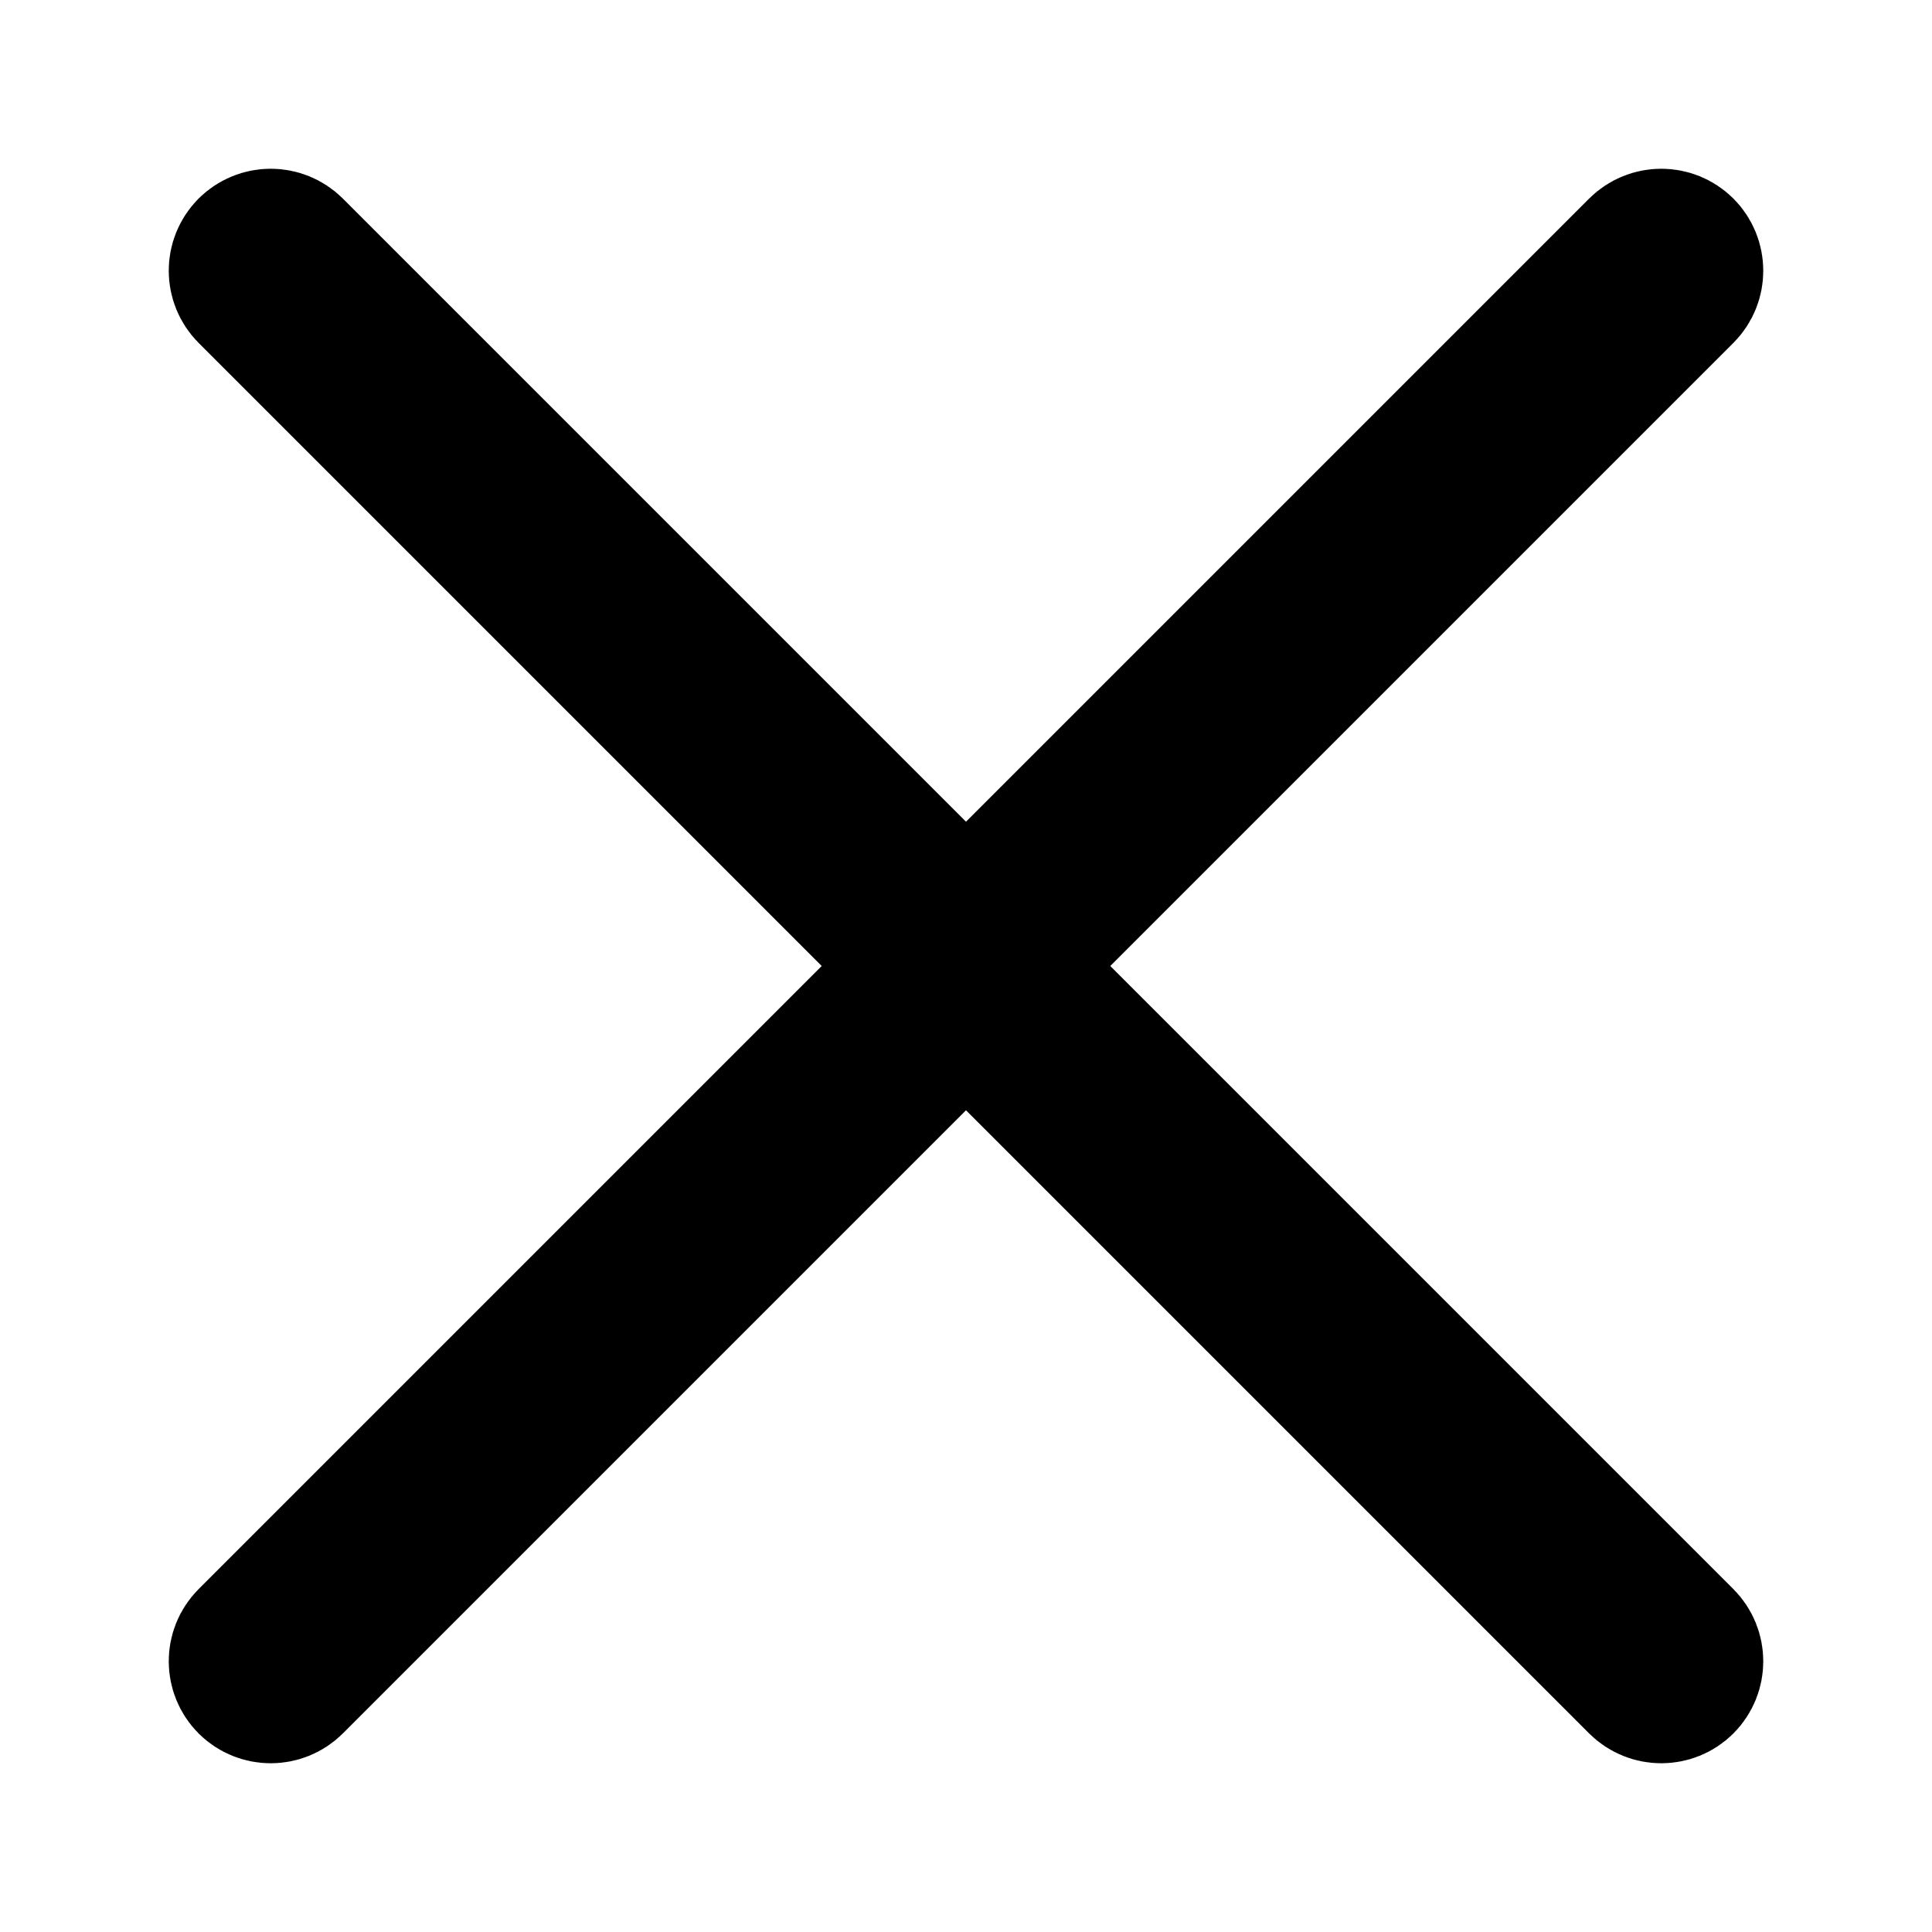
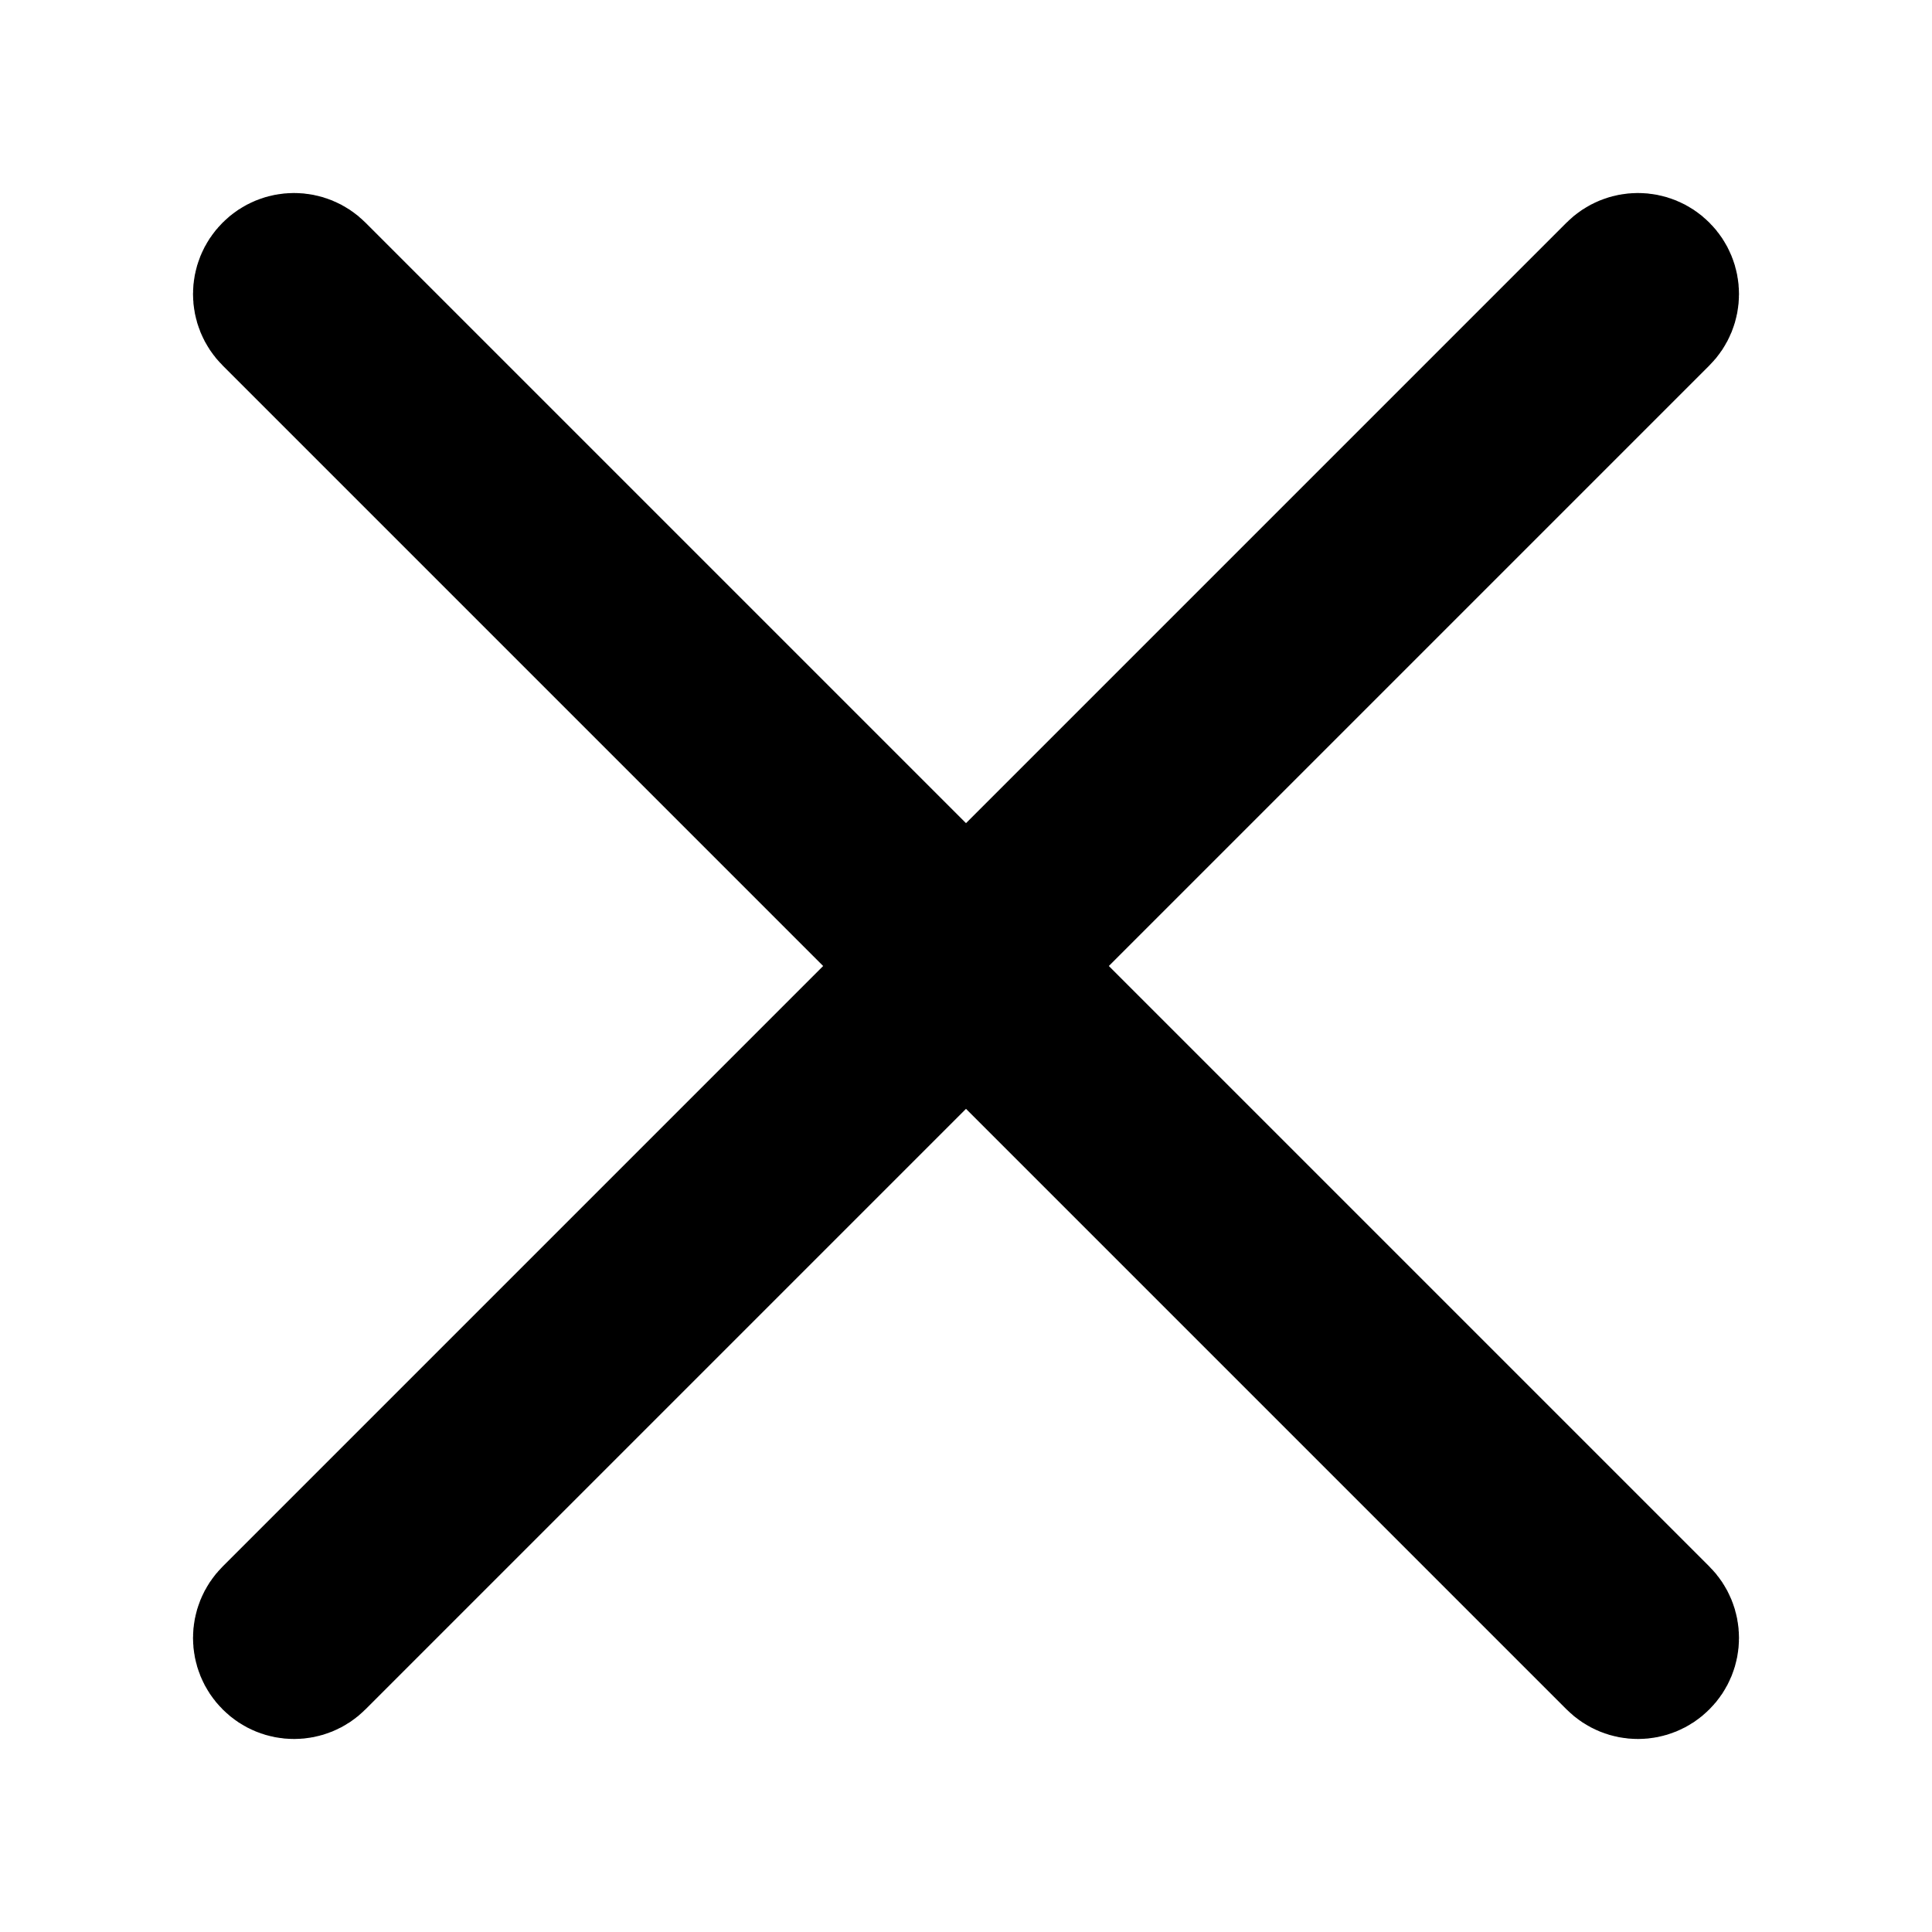
<svg xmlns="http://www.w3.org/2000/svg" width="20px" height="20px" viewBox="0 0 20 20" version="1.1">
  <defs />
  <g id="Icons" stroke="none" stroke-width="1" fill="none" fill-rule="evenodd">
    <g id="cross" stroke="#000000" stroke-width="1.5" stroke-linecap="round" stroke-linejoin="round">
-       <path d="M9.567,10 L2.586,3.019 C2.467,2.899 2.467,2.706 2.586,2.586 C2.706,2.467 2.899,2.467 3.019,2.586 L10,9.567 L16.981,2.586 C17.101,2.467 17.294,2.467 17.414,2.586 C17.533,2.706 17.533,2.899 17.414,3.019 L10.433,10 L17.414,16.981 C17.533,17.101 17.533,17.294 17.414,17.414 C17.294,17.533 17.101,17.533 16.981,17.414 L10,10.433 L3.019,17.414 C2.899,17.533 2.706,17.533 2.586,17.414 C2.467,17.294 2.467,17.101 2.586,16.981 L9.567,10 Z" id="Path-694" />
+       <path d="M9.582,10 L2.835,3.253 C2.719,3.138 2.719,2.95 2.835,2.835 C2.95,2.719 3.138,2.719 3.253,2.835 L10,9.582 L16.747,2.835 C16.862,2.719 17.05,2.719 17.165,2.835 C17.281,2.95 17.281,3.138 17.165,3.253 L10.418,10 L17.165,16.747 C17.281,16.862 17.281,17.05 17.165,17.165 C17.05,17.281 16.862,17.281 16.747,17.165 L10,10.418 L3.253,17.165 C3.138,17.281 2.95,17.281 2.835,17.165 C2.719,17.05 2.719,16.862 2.835,16.747 L9.582,10 Z" id="Path-694" />
    </g>
  </g>
</svg>
